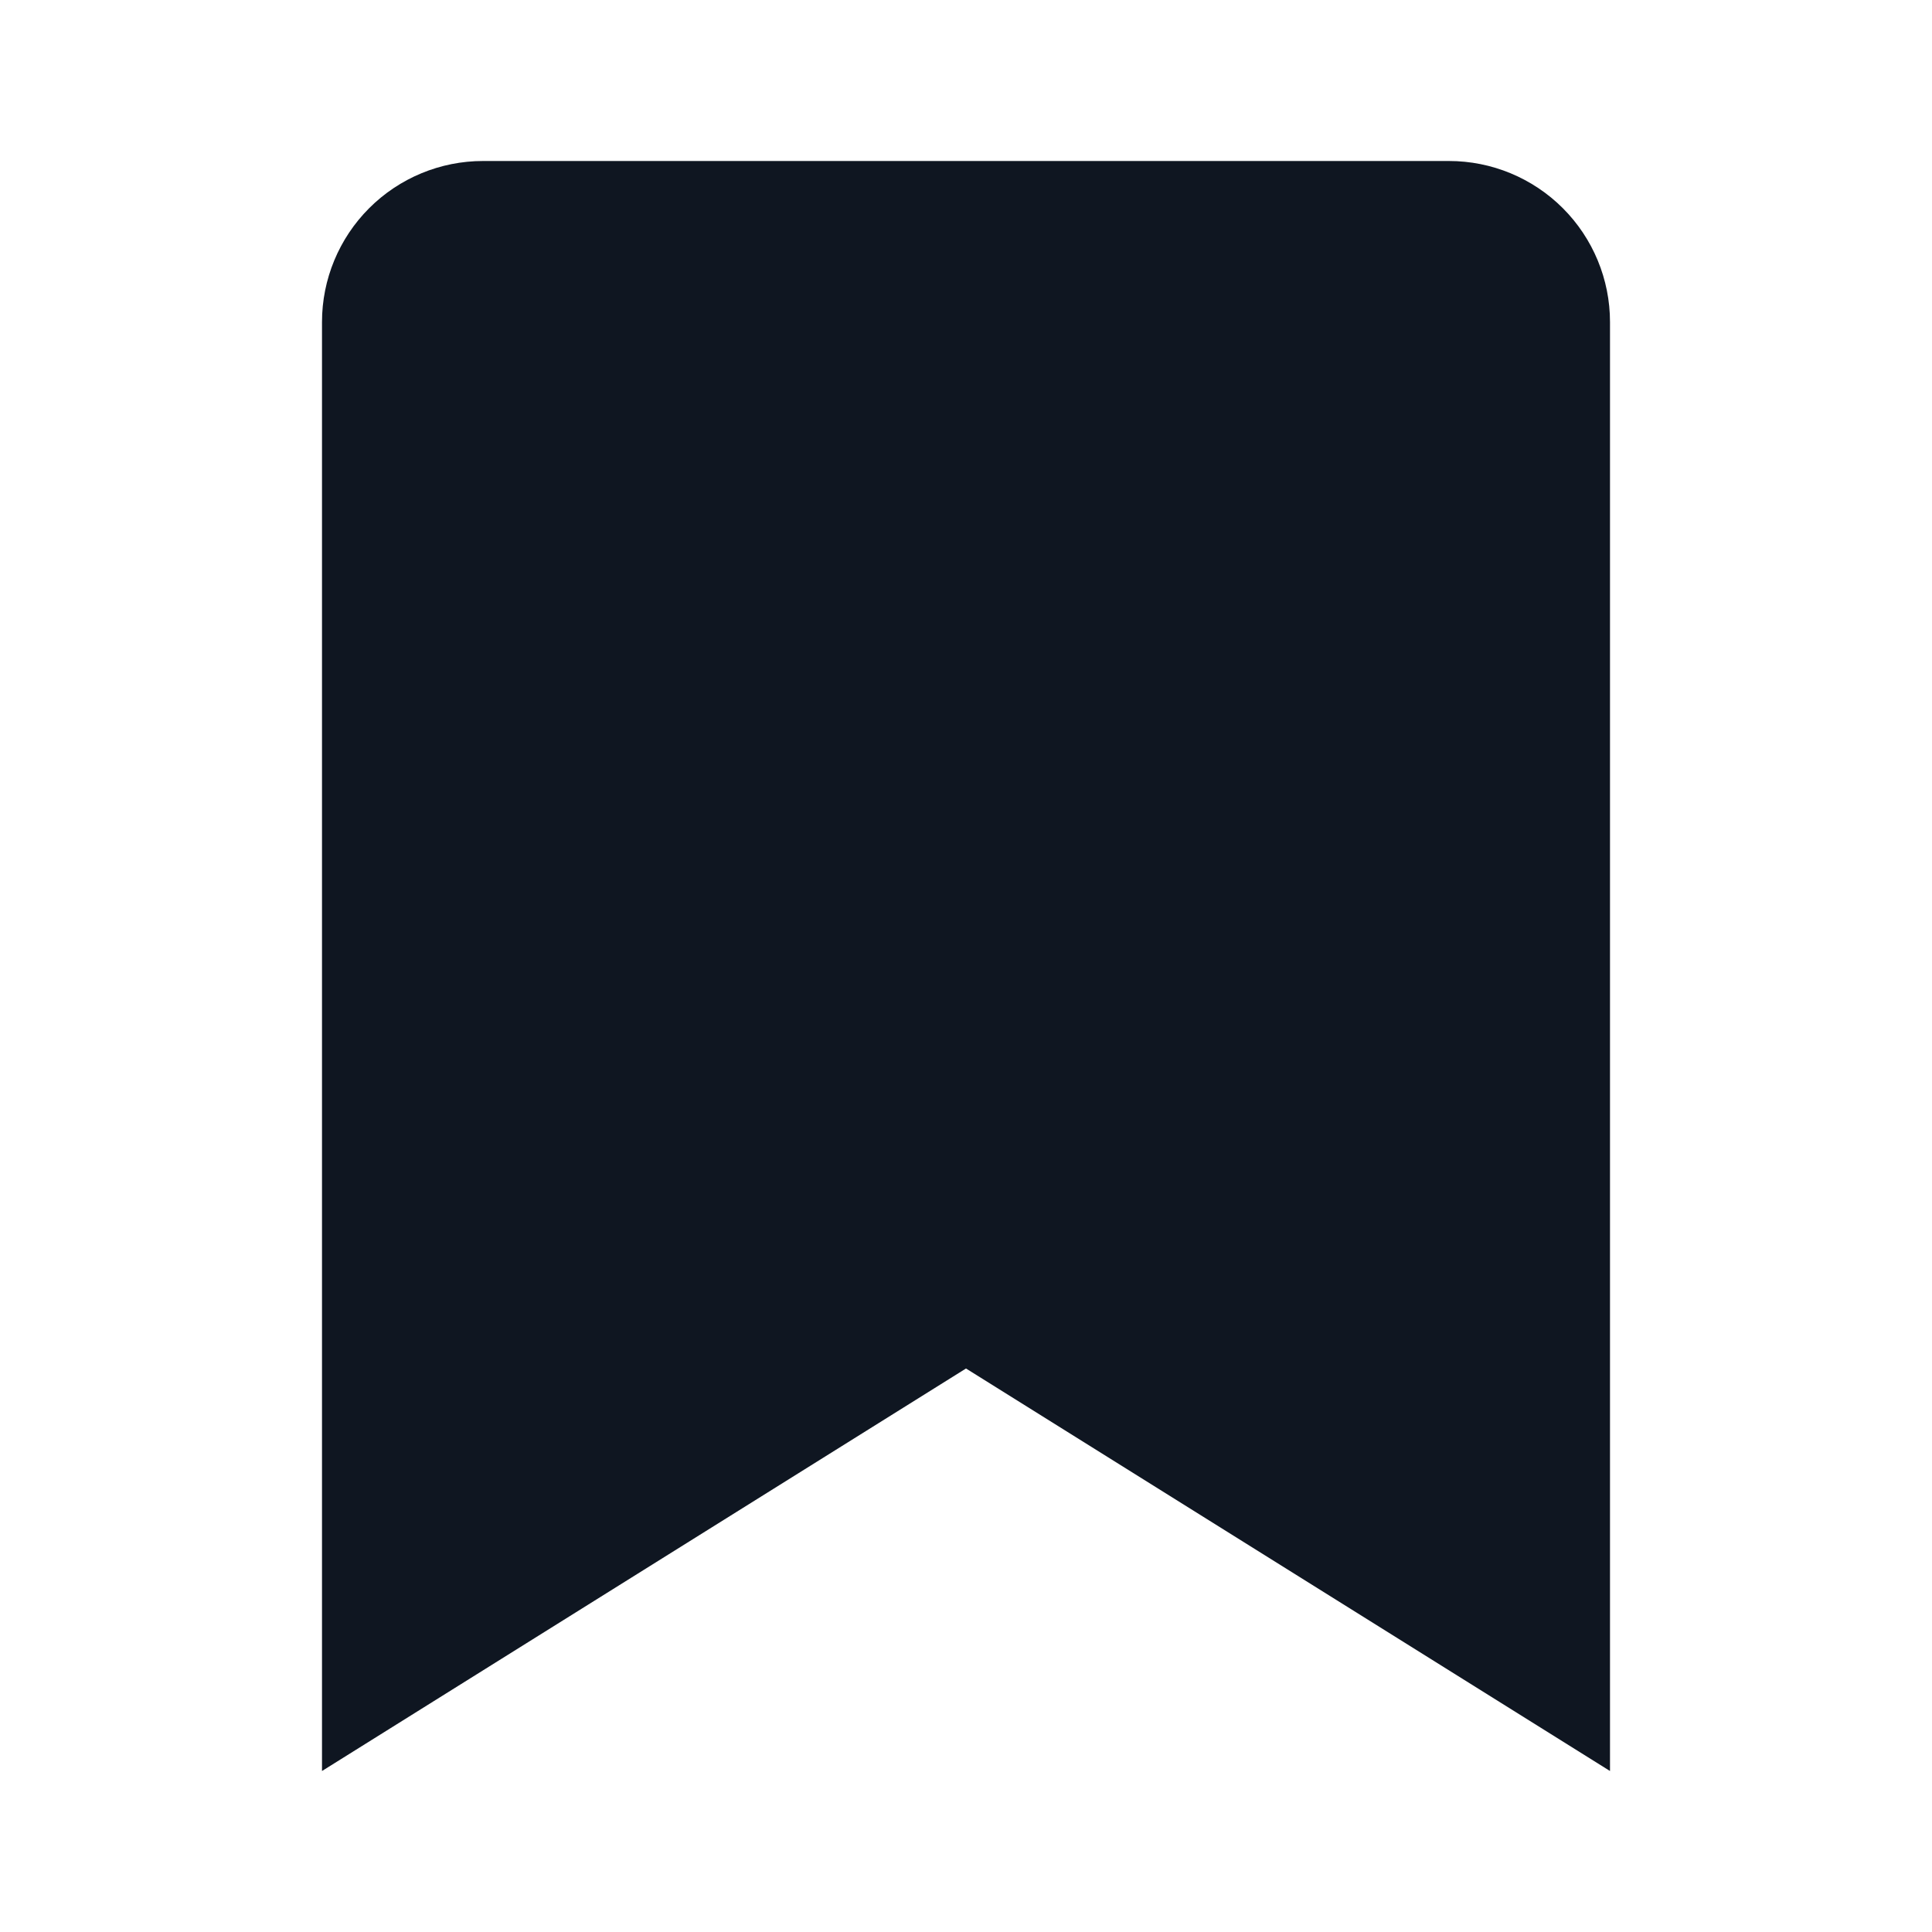
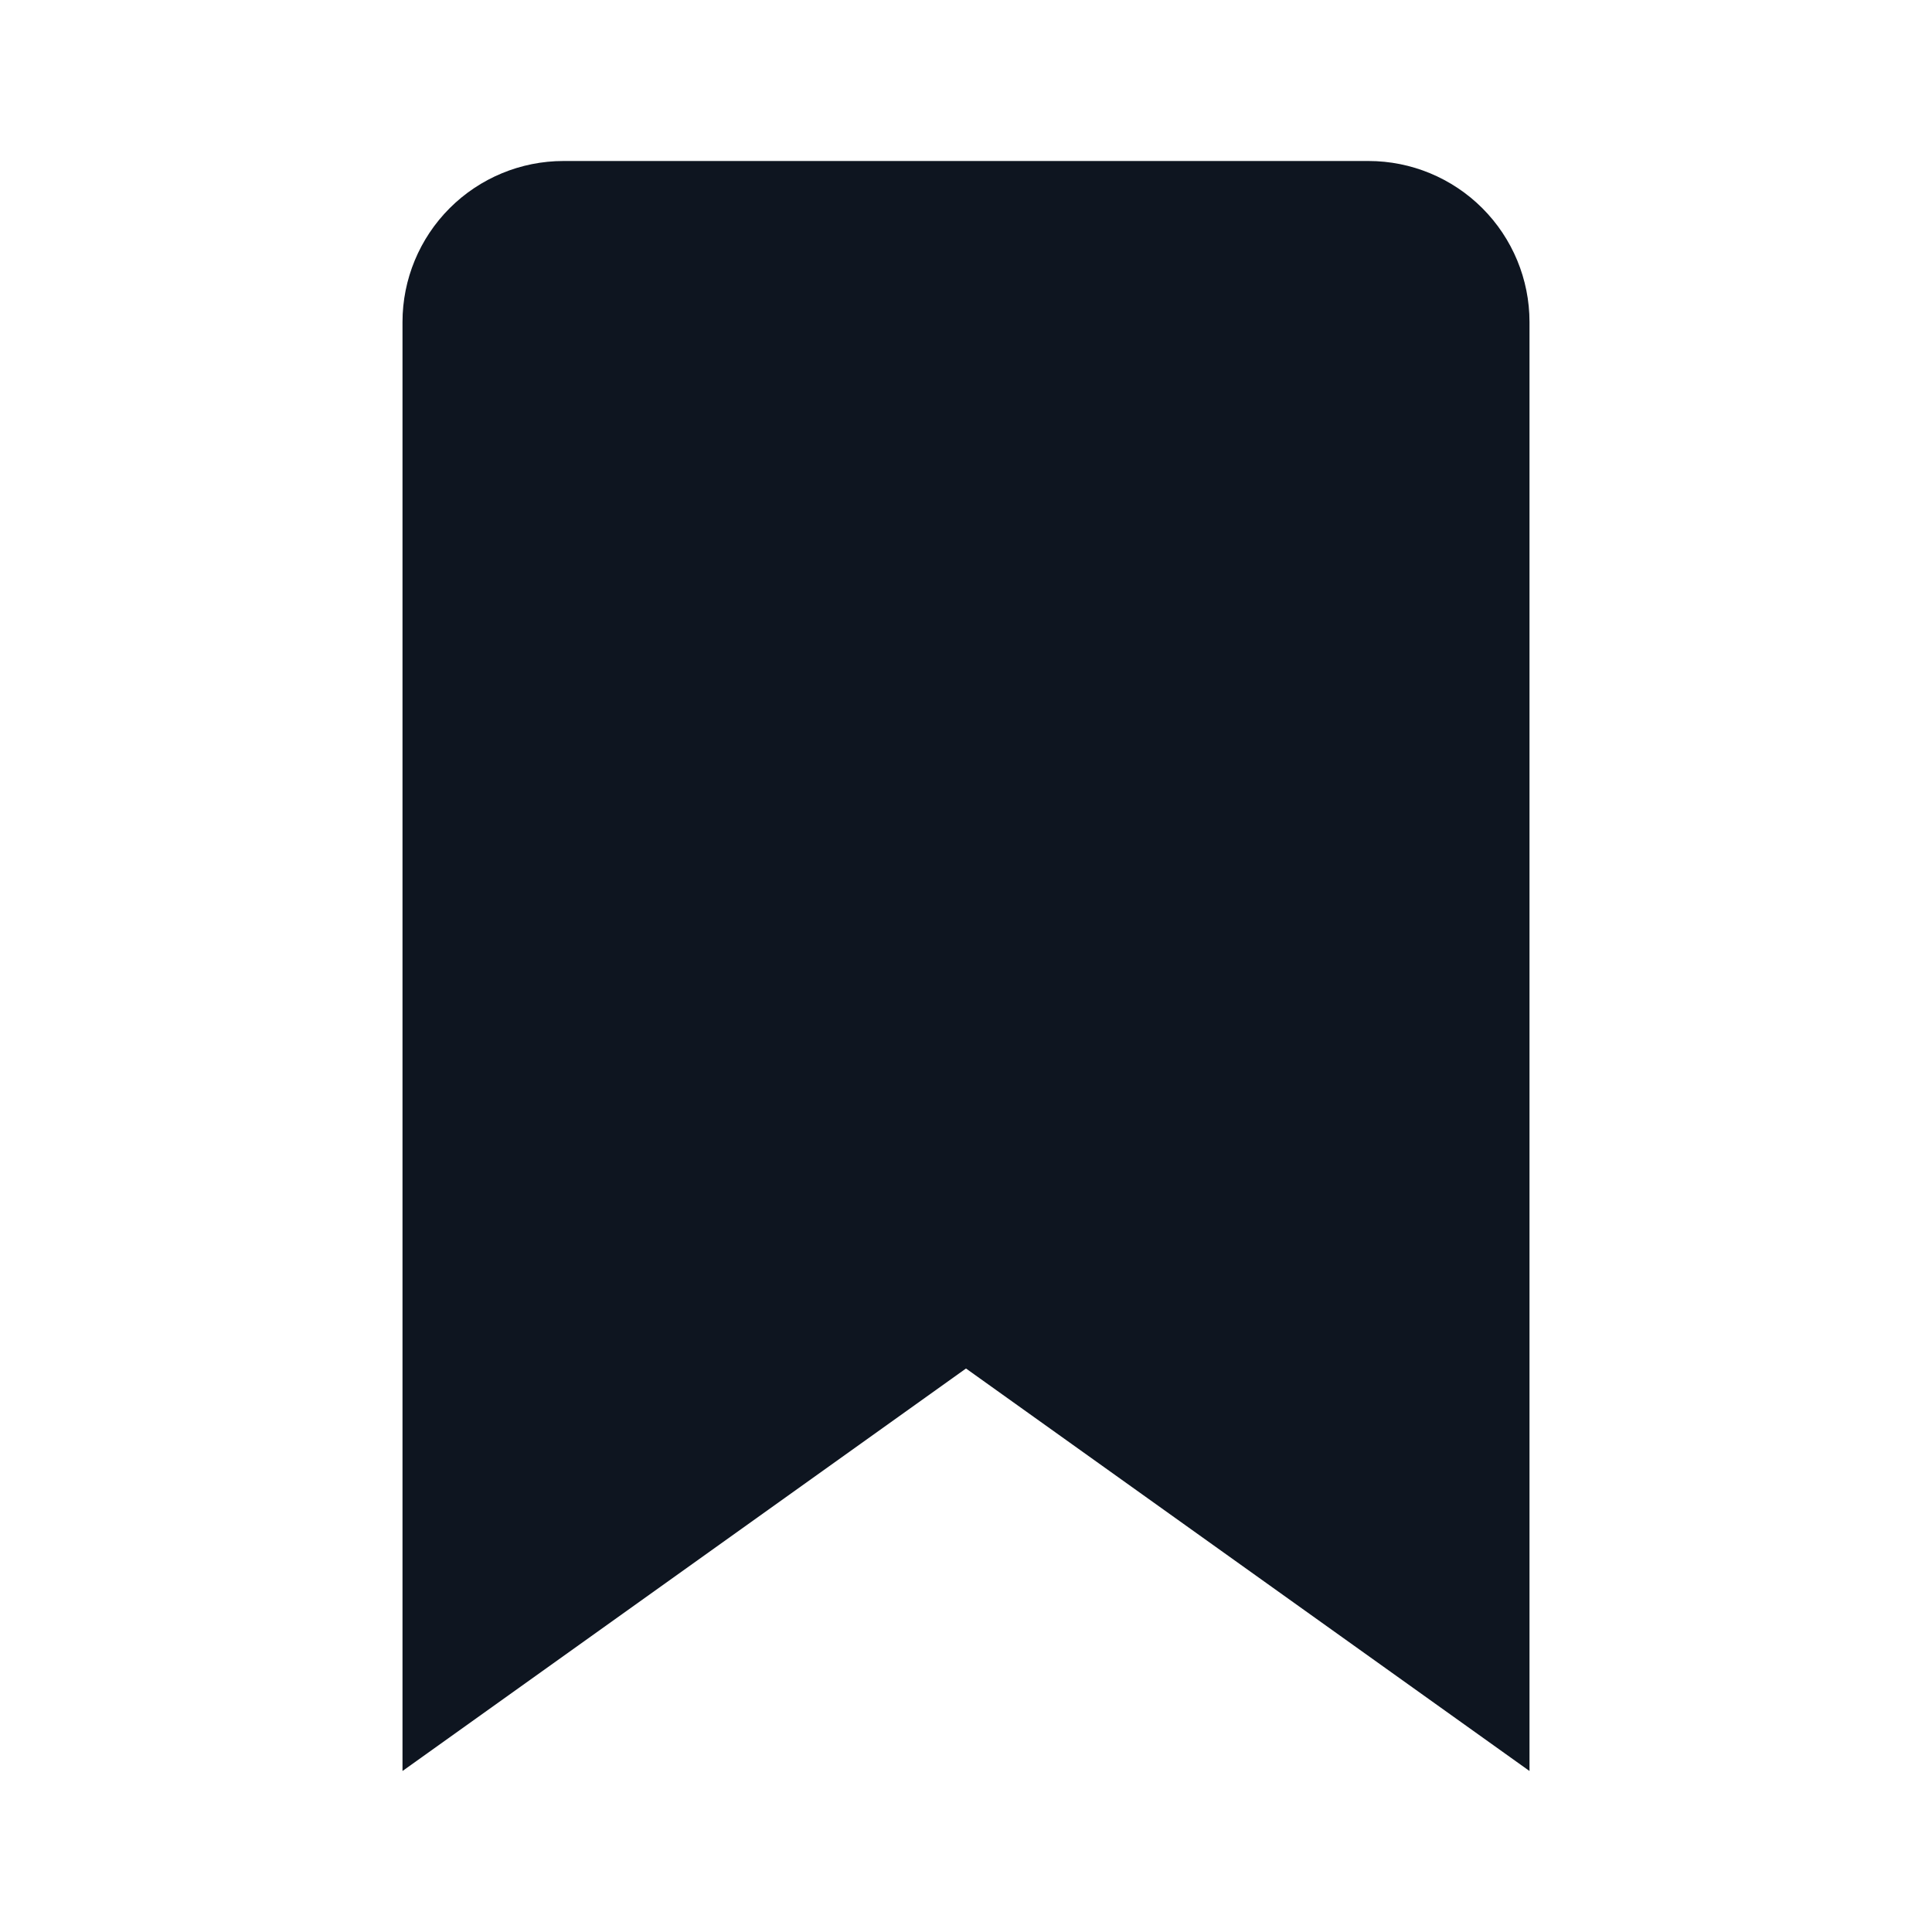
<svg xmlns="http://www.w3.org/2000/svg" width="24" height="24" viewBox="0 0 24 24" fill="none">
-   <path d="M4 22L12 17L20 22V4C20 3.47 19.789 2.961 19.414 2.586C19.039 2.211 18.53 2 18 2H6C5.47 2 4.961 2.211 4.586 2.586C4.211 2.961 4 3.47 4 4V22Z" fill="#0F1621" />
+   <path d="M5 22L12 17L19 22V4C19 3.47 18.789 2.961 18.414 2.586C18.039 2.211 17.53 2 17 2H7C6.47 2 5.961 2.211 5.586 2.586C5.211 2.961 5 3.47 5 4V22Z" fill="#0E1520" />
</svg>
